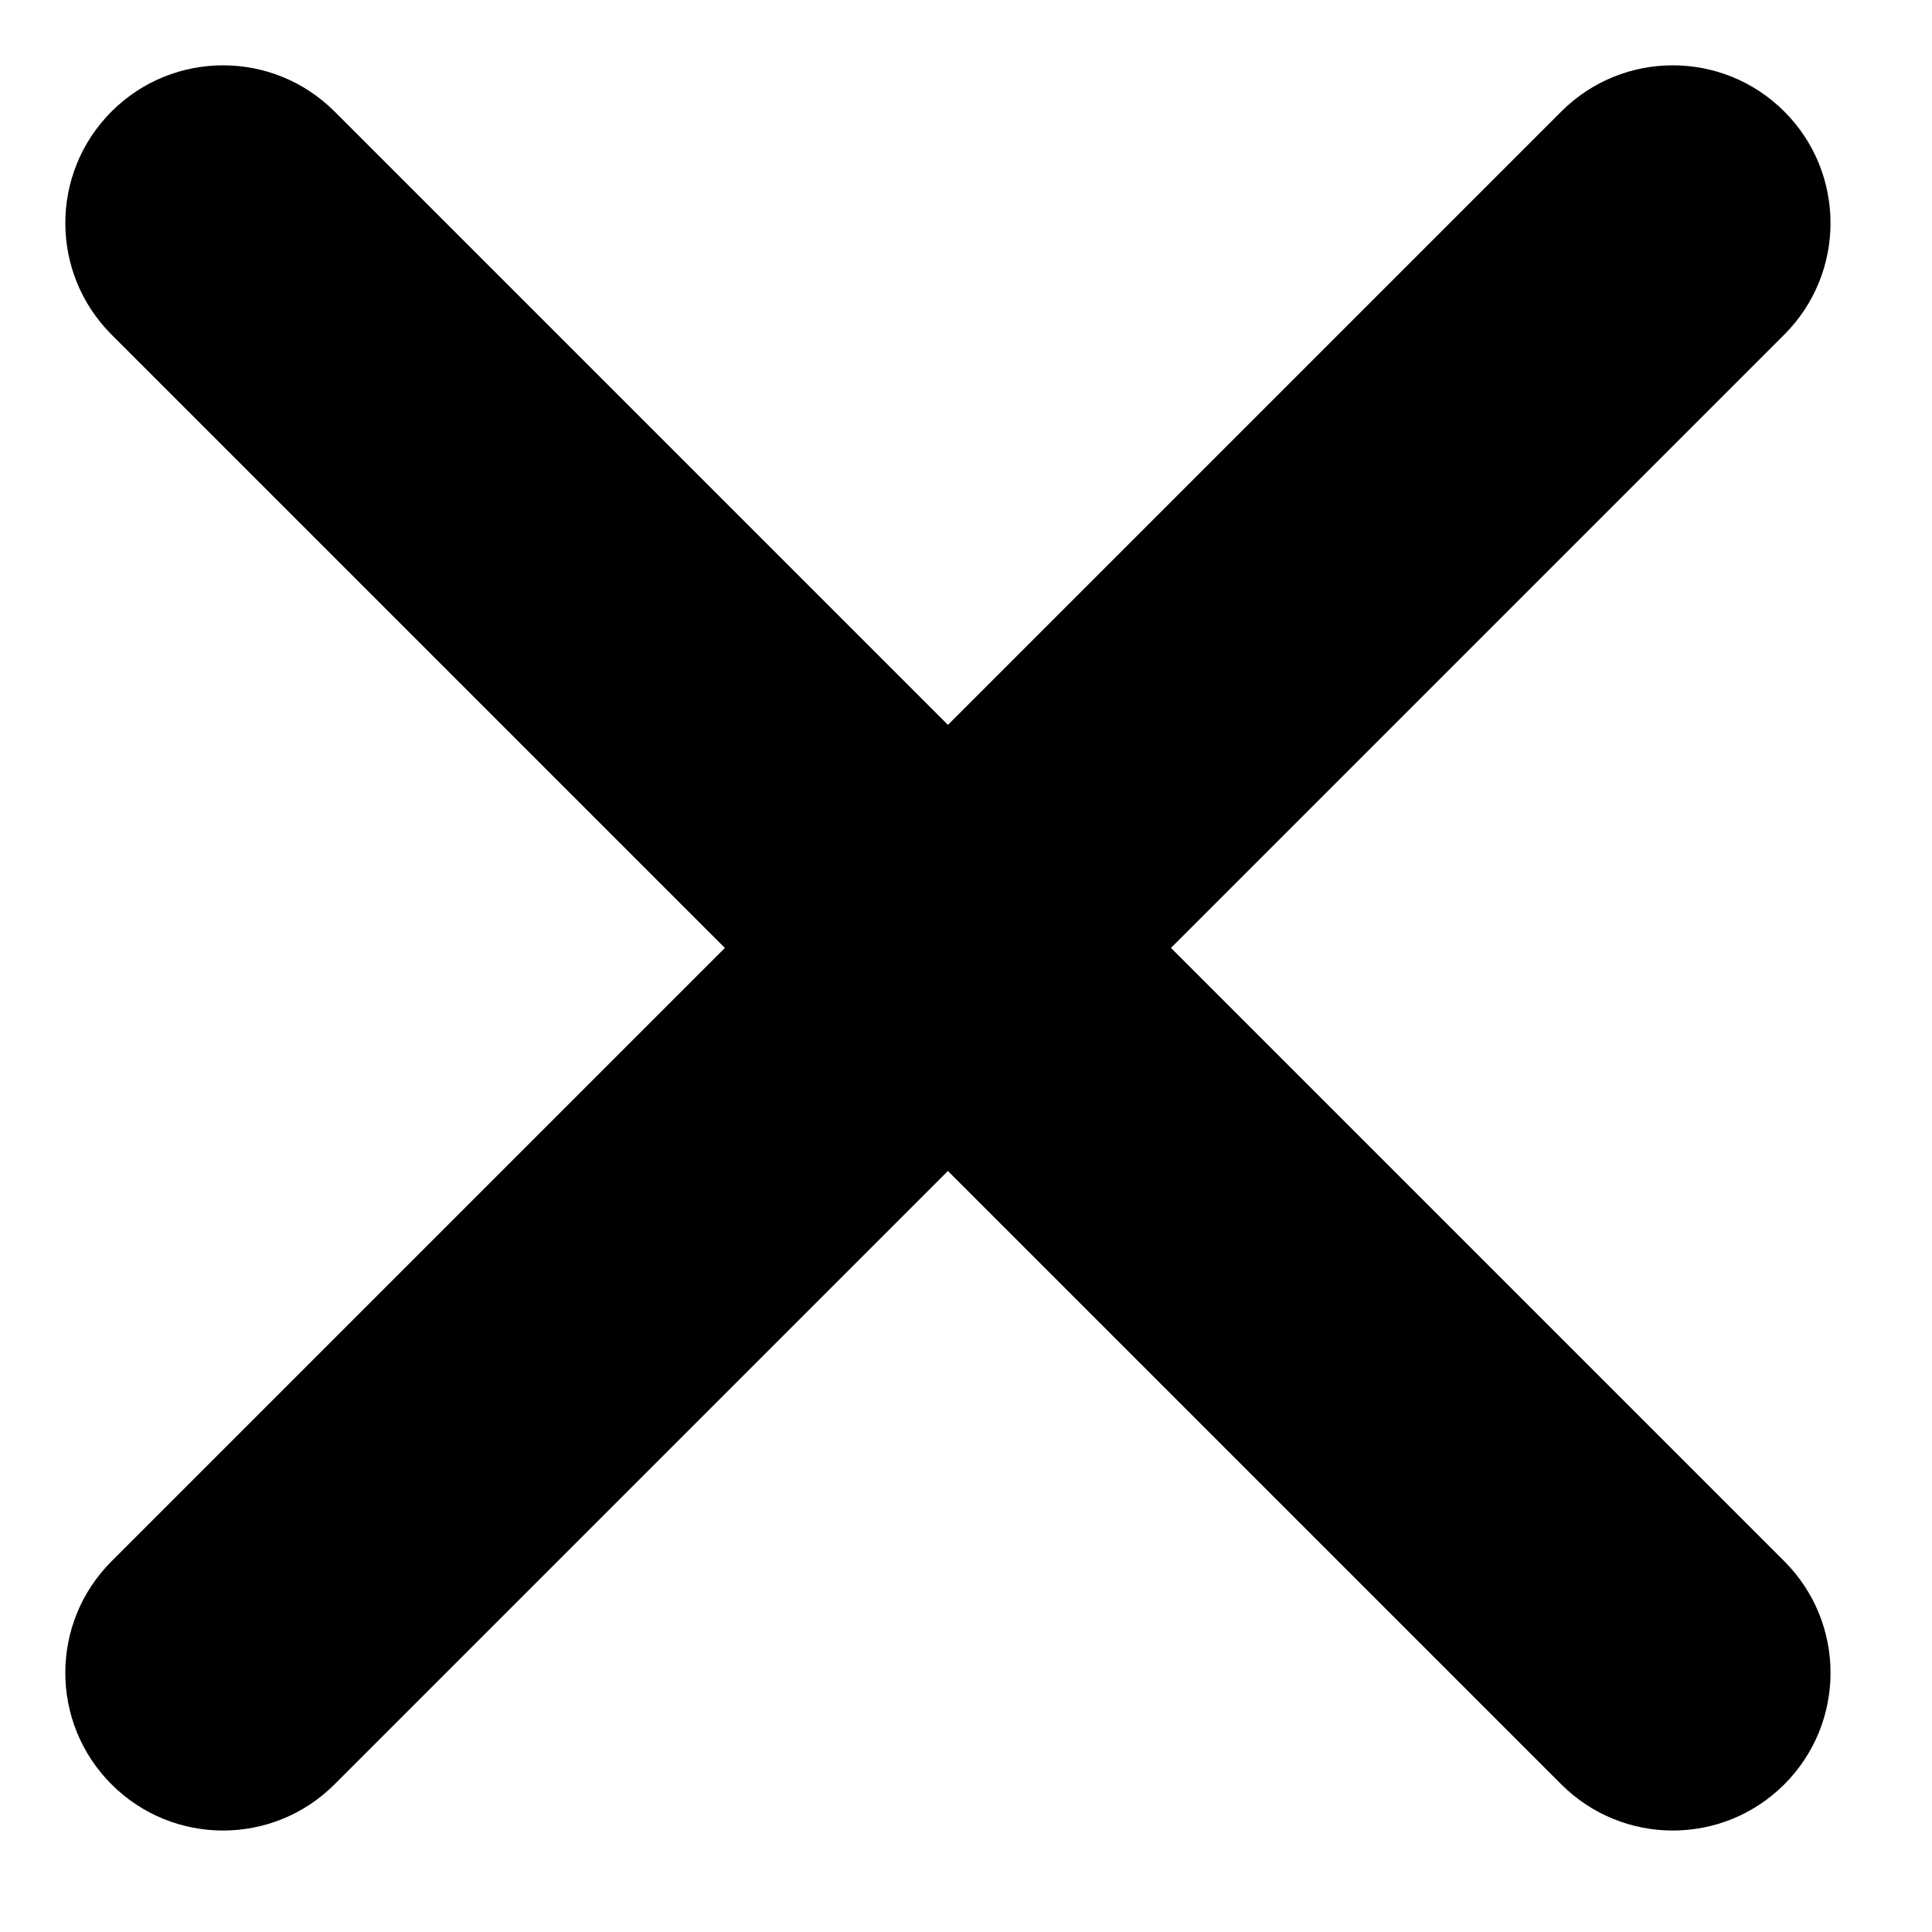
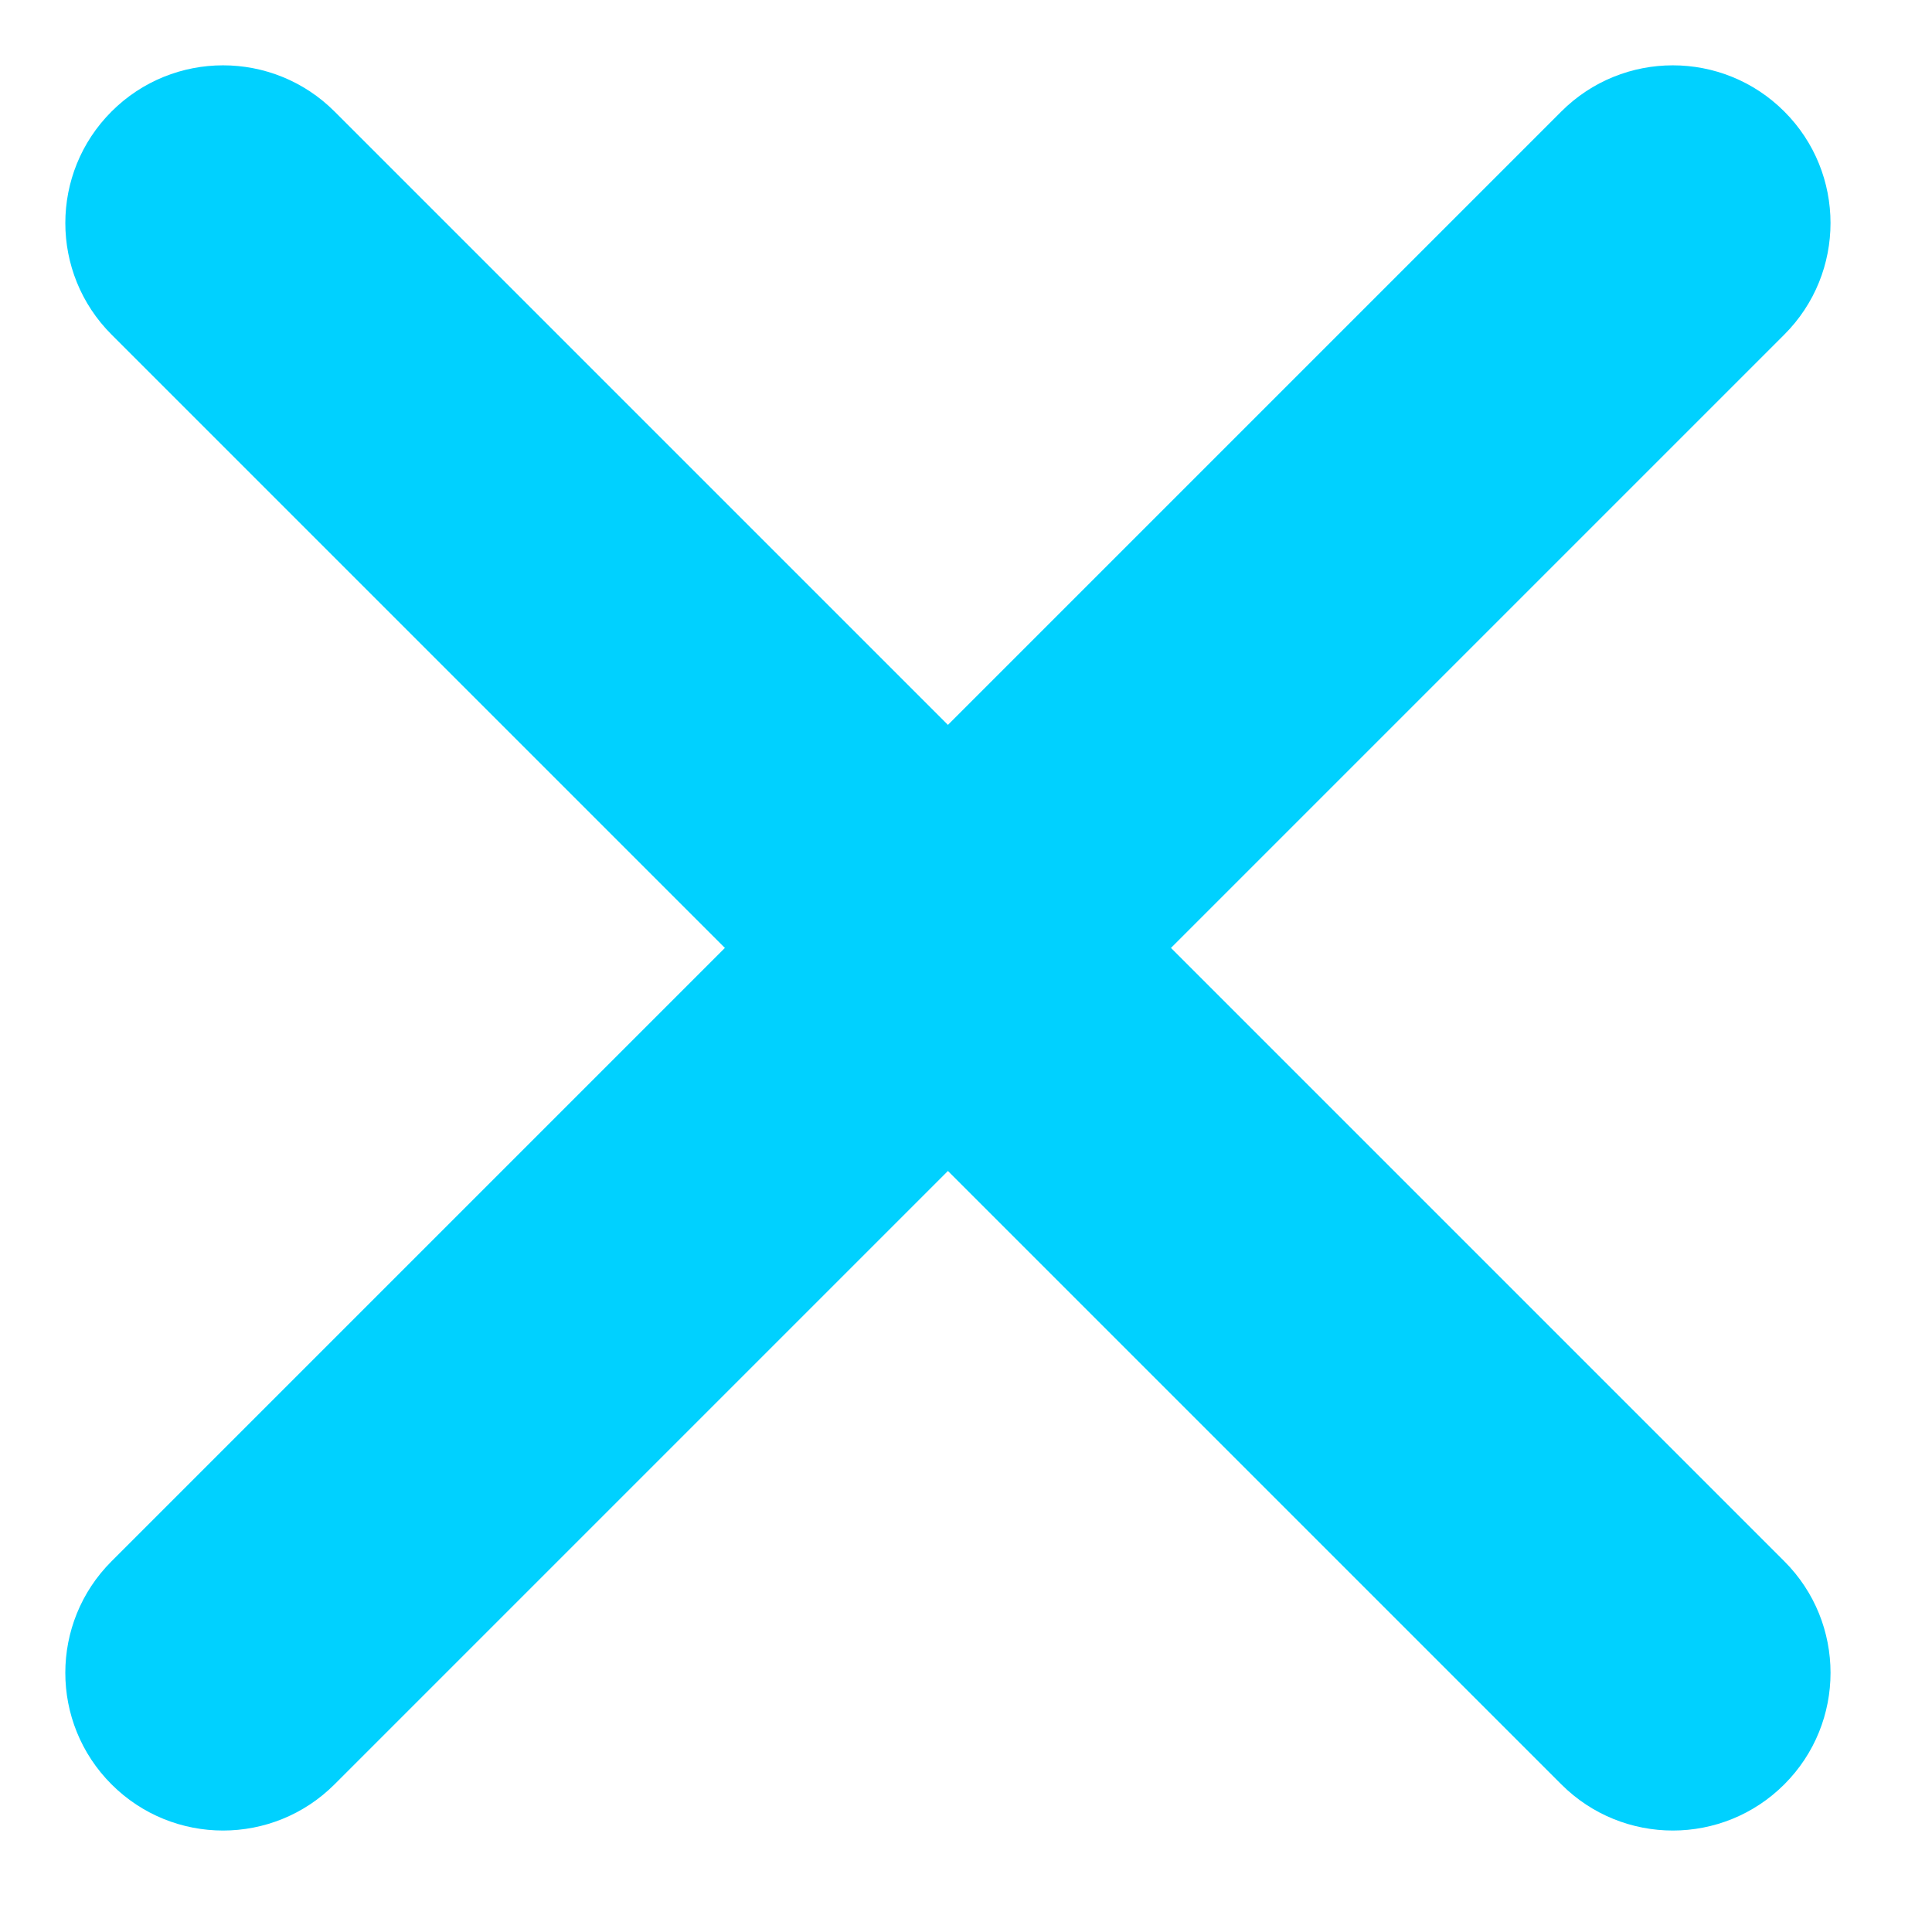
<svg xmlns="http://www.w3.org/2000/svg" width="32" height="32" viewBox="0 0 49 49" fill="none">
-   <rect y="5.657" width="8" height="60" rx="4" transform="rotate(-45 0 5.65686)" fill="black" />
-   <rect x="5.657" y="48.083" width="8" height="60" rx="4" transform="rotate(-135 5.65686 48.0833)" fill="black" />
+   <rect y="5.657" width="8" height="60" rx="4" transform="rotate(-45 0 5.65686)" fill="#00d1ff" />
+   <rect x="5.657" y="48.083" width="8" height="60" rx="4" transform="rotate(-135 5.65686 48.0833)" fill="#00d1ff" />
</svg>
